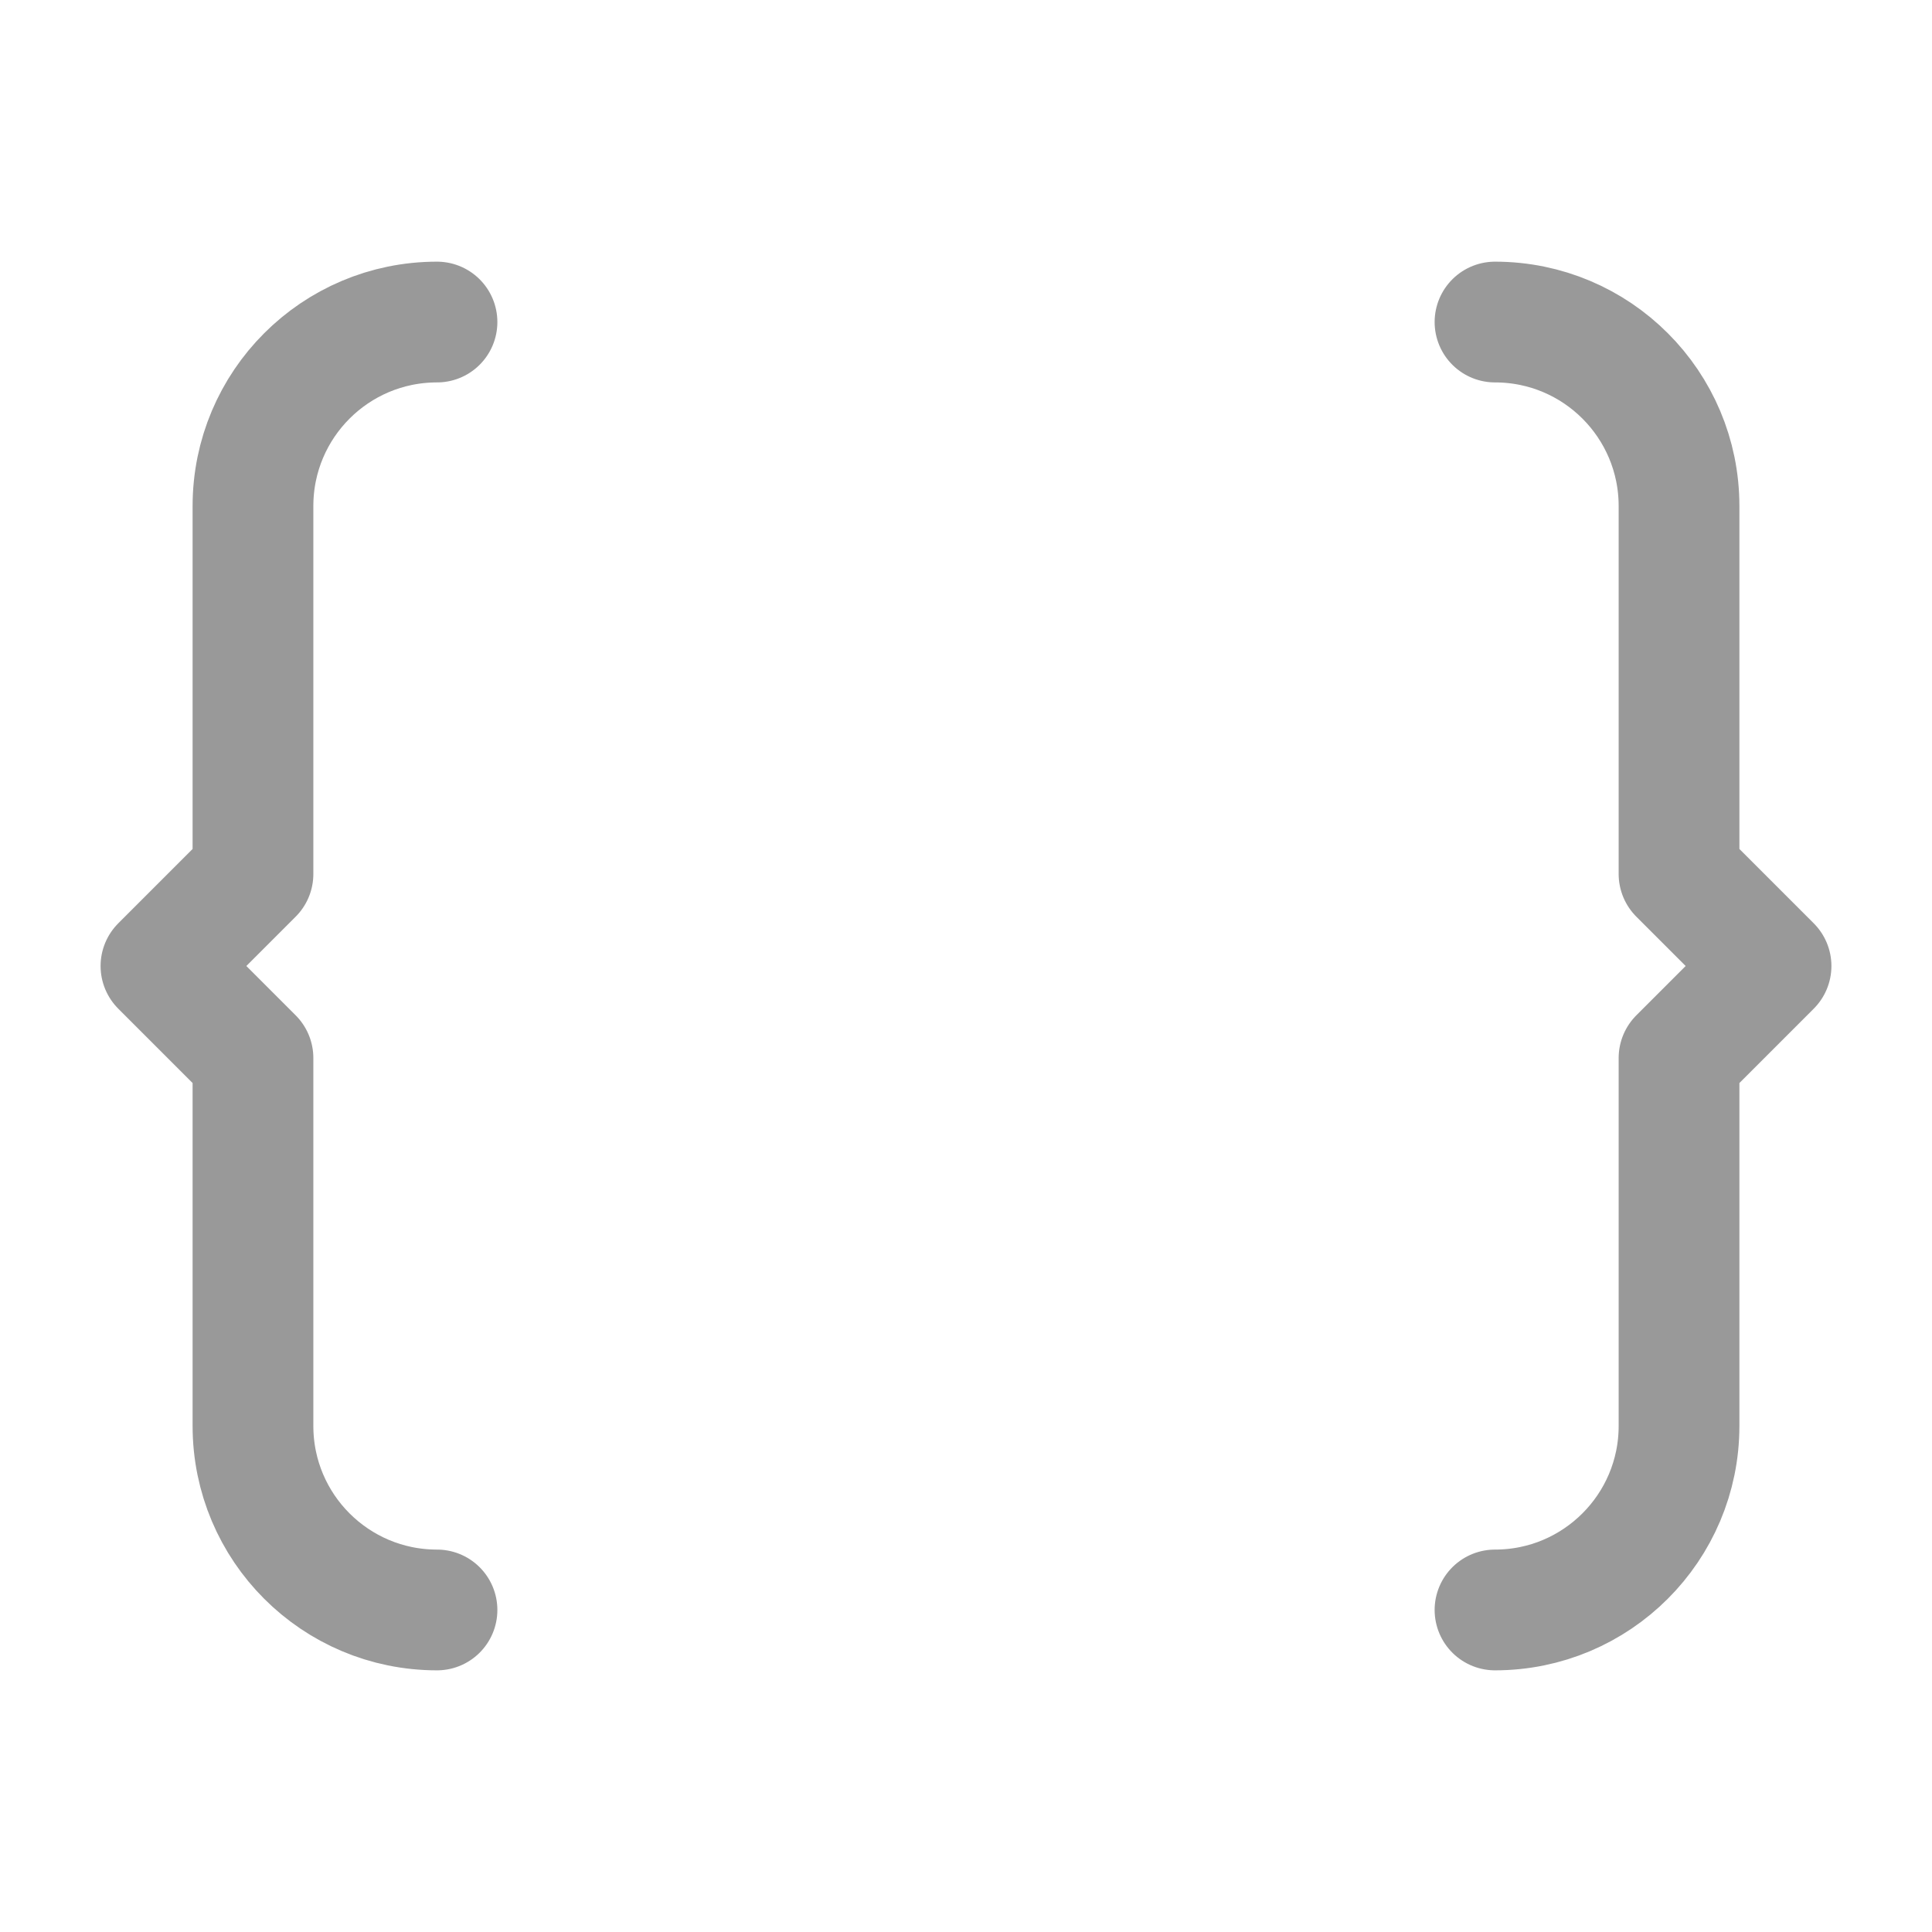
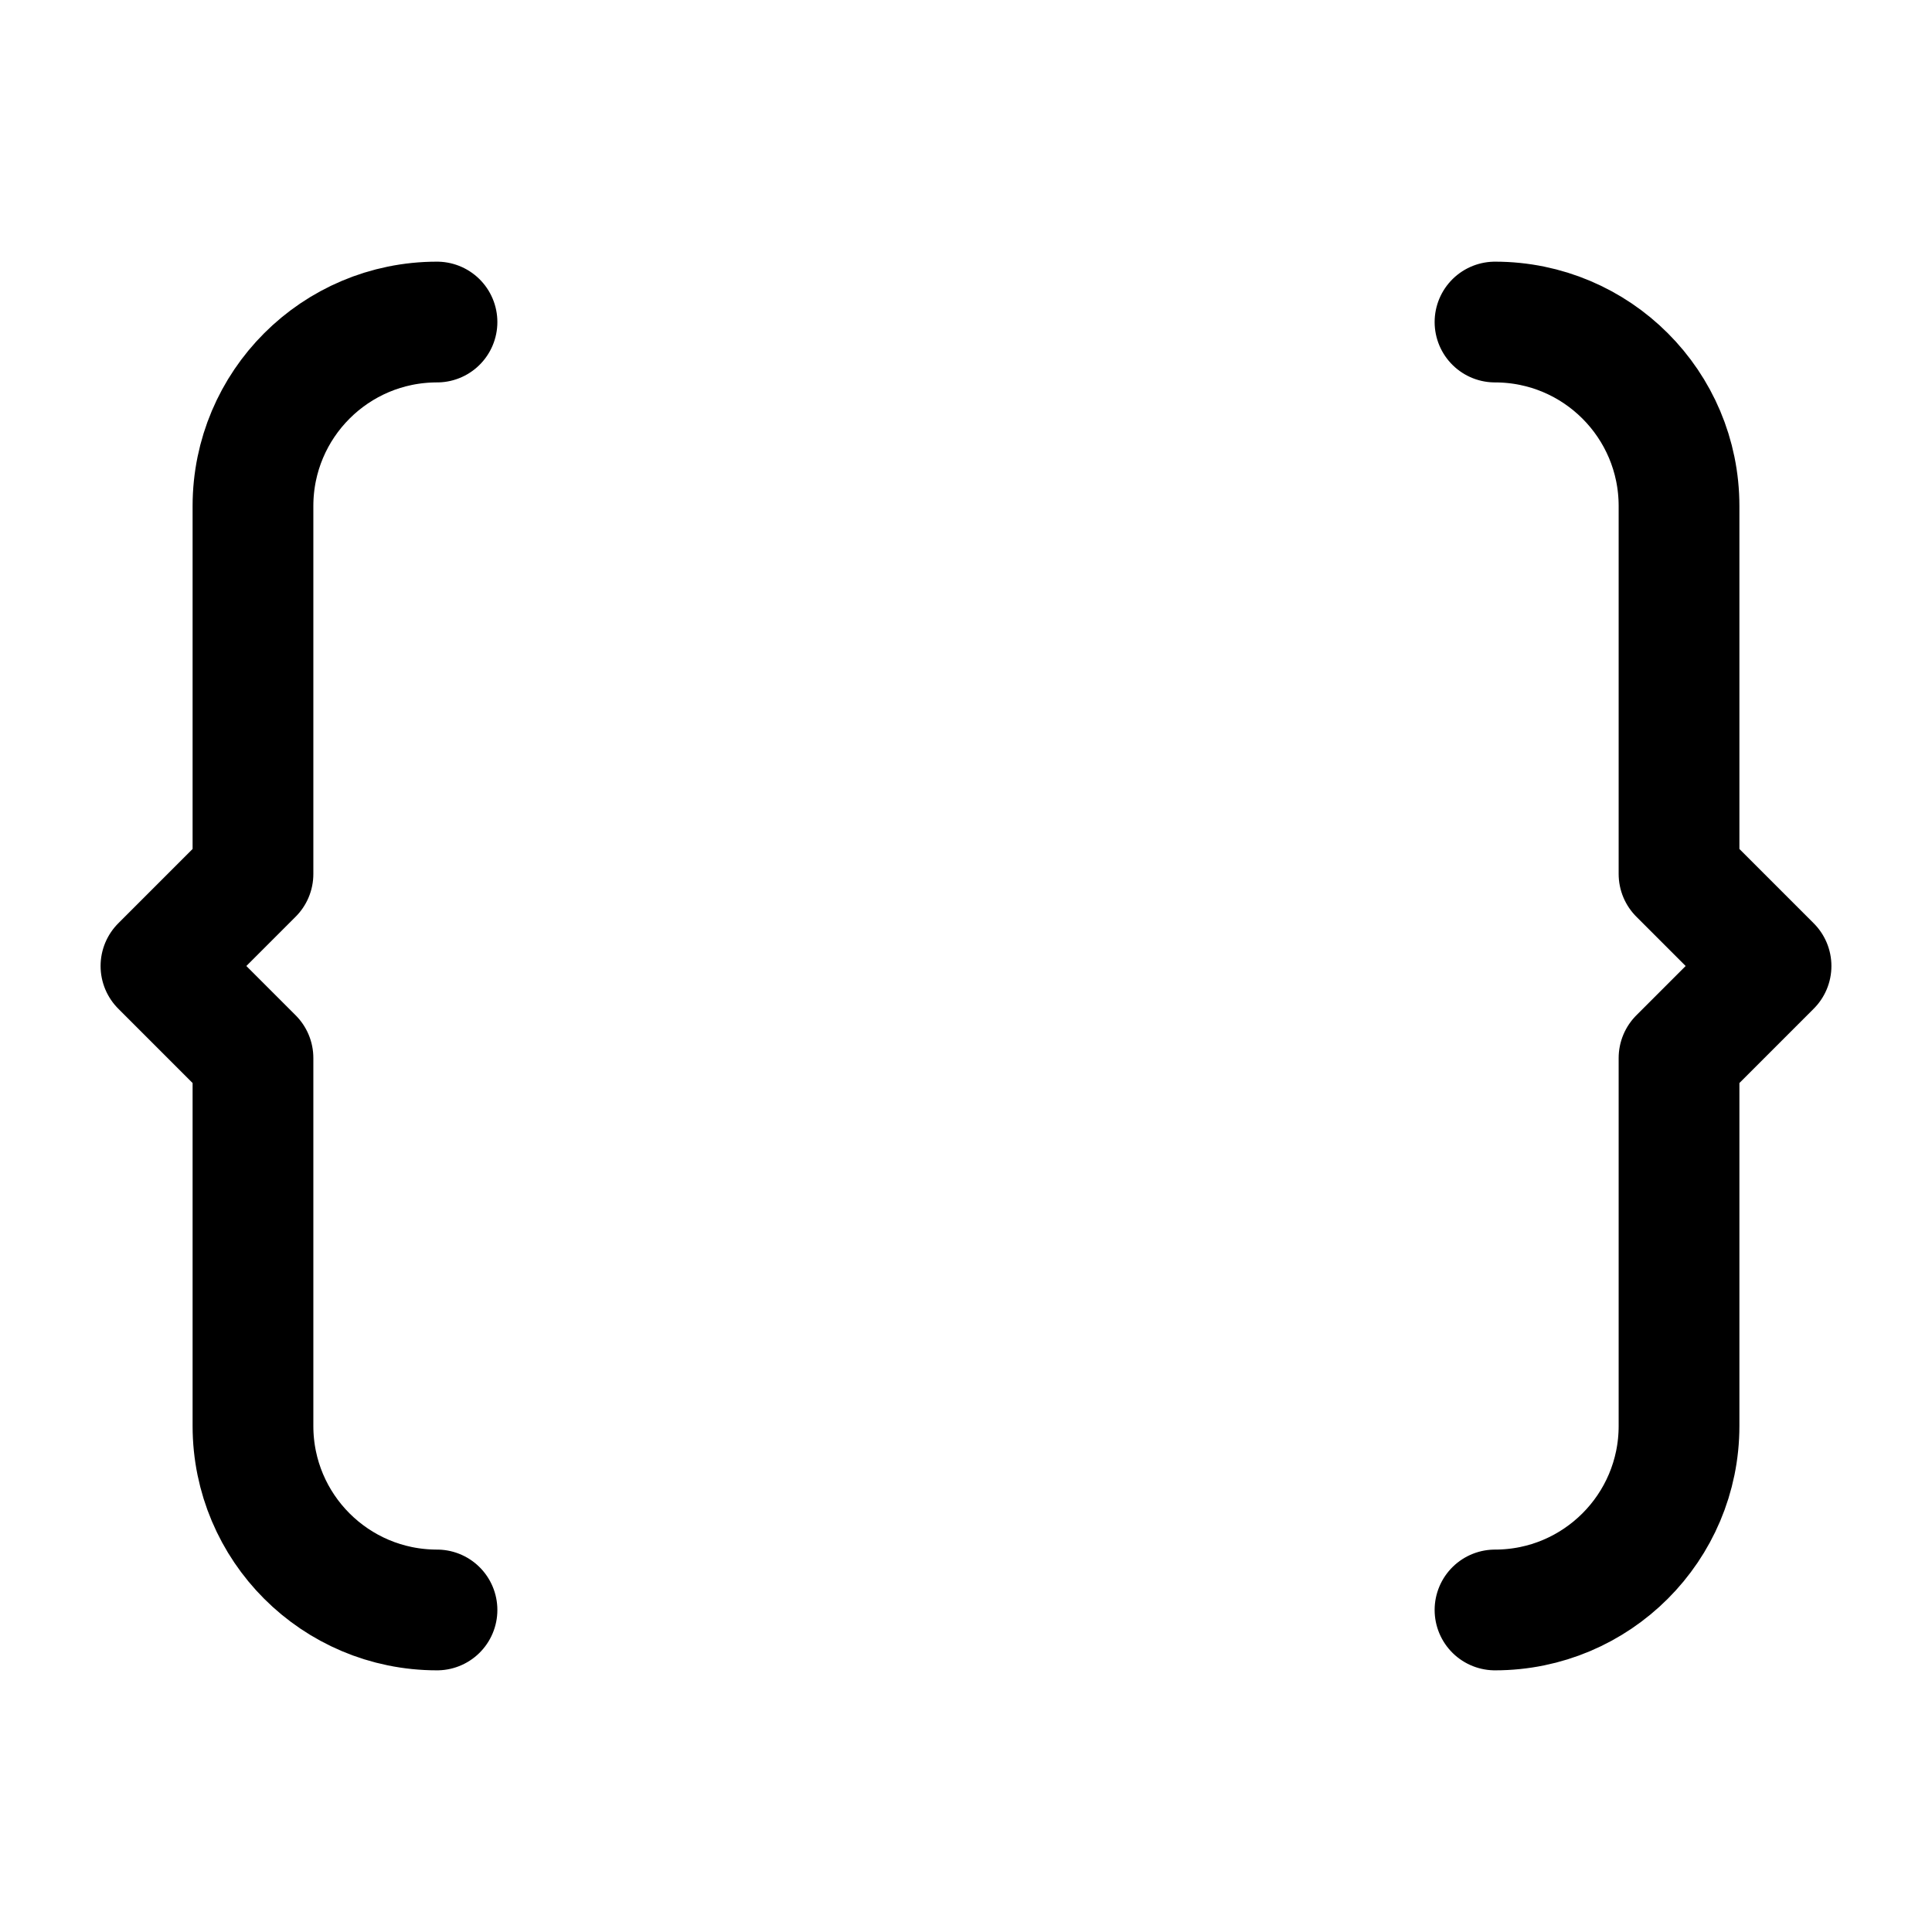
<svg xmlns="http://www.w3.org/2000/svg" width="16" height="16" viewBox="0 0 16 16" fill="none">
-   <path d="M12.381 13.333C13.222 13.333 13.905 12.651 13.905 11.809V8.762L14.667 8L13.905 7.238V4.191C13.905 3.349 13.223 2.667 12.381 2.667M3.619 2.667C2.777 2.667 2.095 3.349 2.095 4.191V7.238L1.333 8L2.095 8.762V11.809C2.095 12.651 2.777 13.333 3.619 13.333" stroke="#999999" stroke-linecap="round" stroke-linejoin="round" />
+   <path d="M12.381 13.333C13.222 13.333 13.905 12.651 13.905 11.809V8.762L14.667 8L13.905 7.238V4.191C13.905 3.349 13.223 2.667 12.381 2.667M3.619 2.667C2.777 2.667 2.095 3.349 2.095 4.191V7.238L1.333 8L2.095 8.762V11.809C2.095 12.651 2.777 13.333 3.619 13.333" stroke="currentColor" stroke-linecap="round" stroke-linejoin="round" />
</svg>
